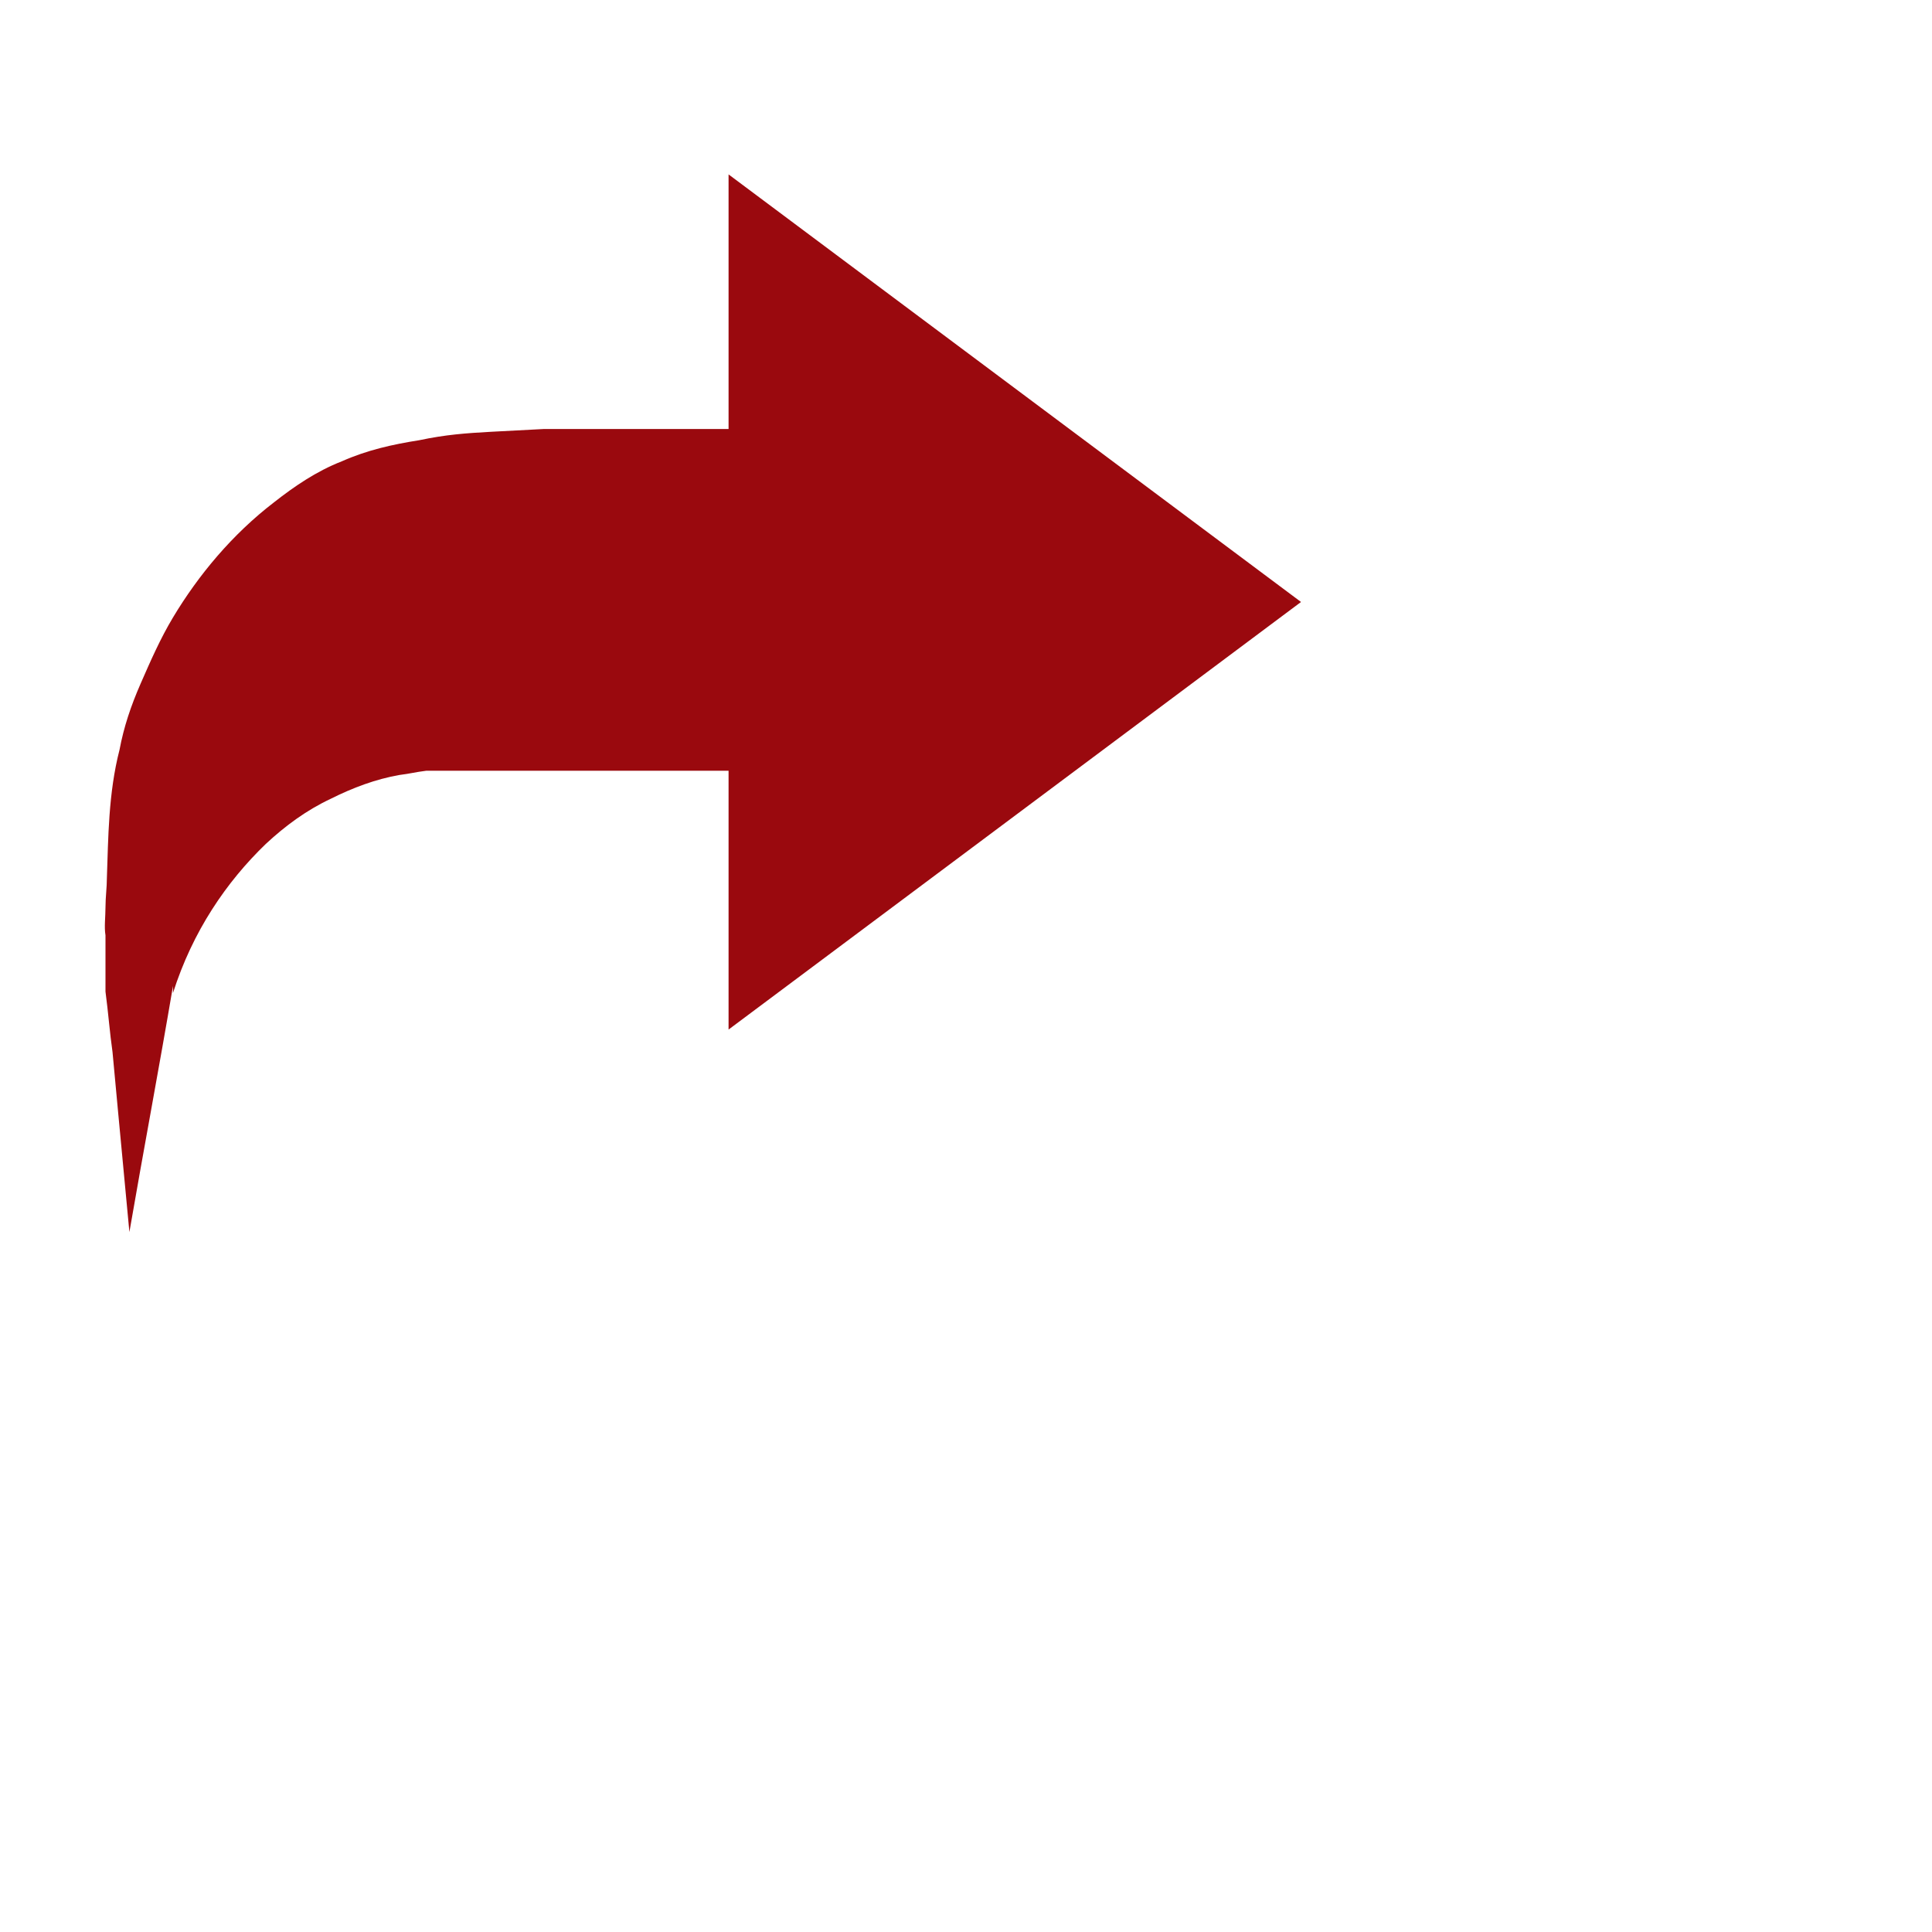
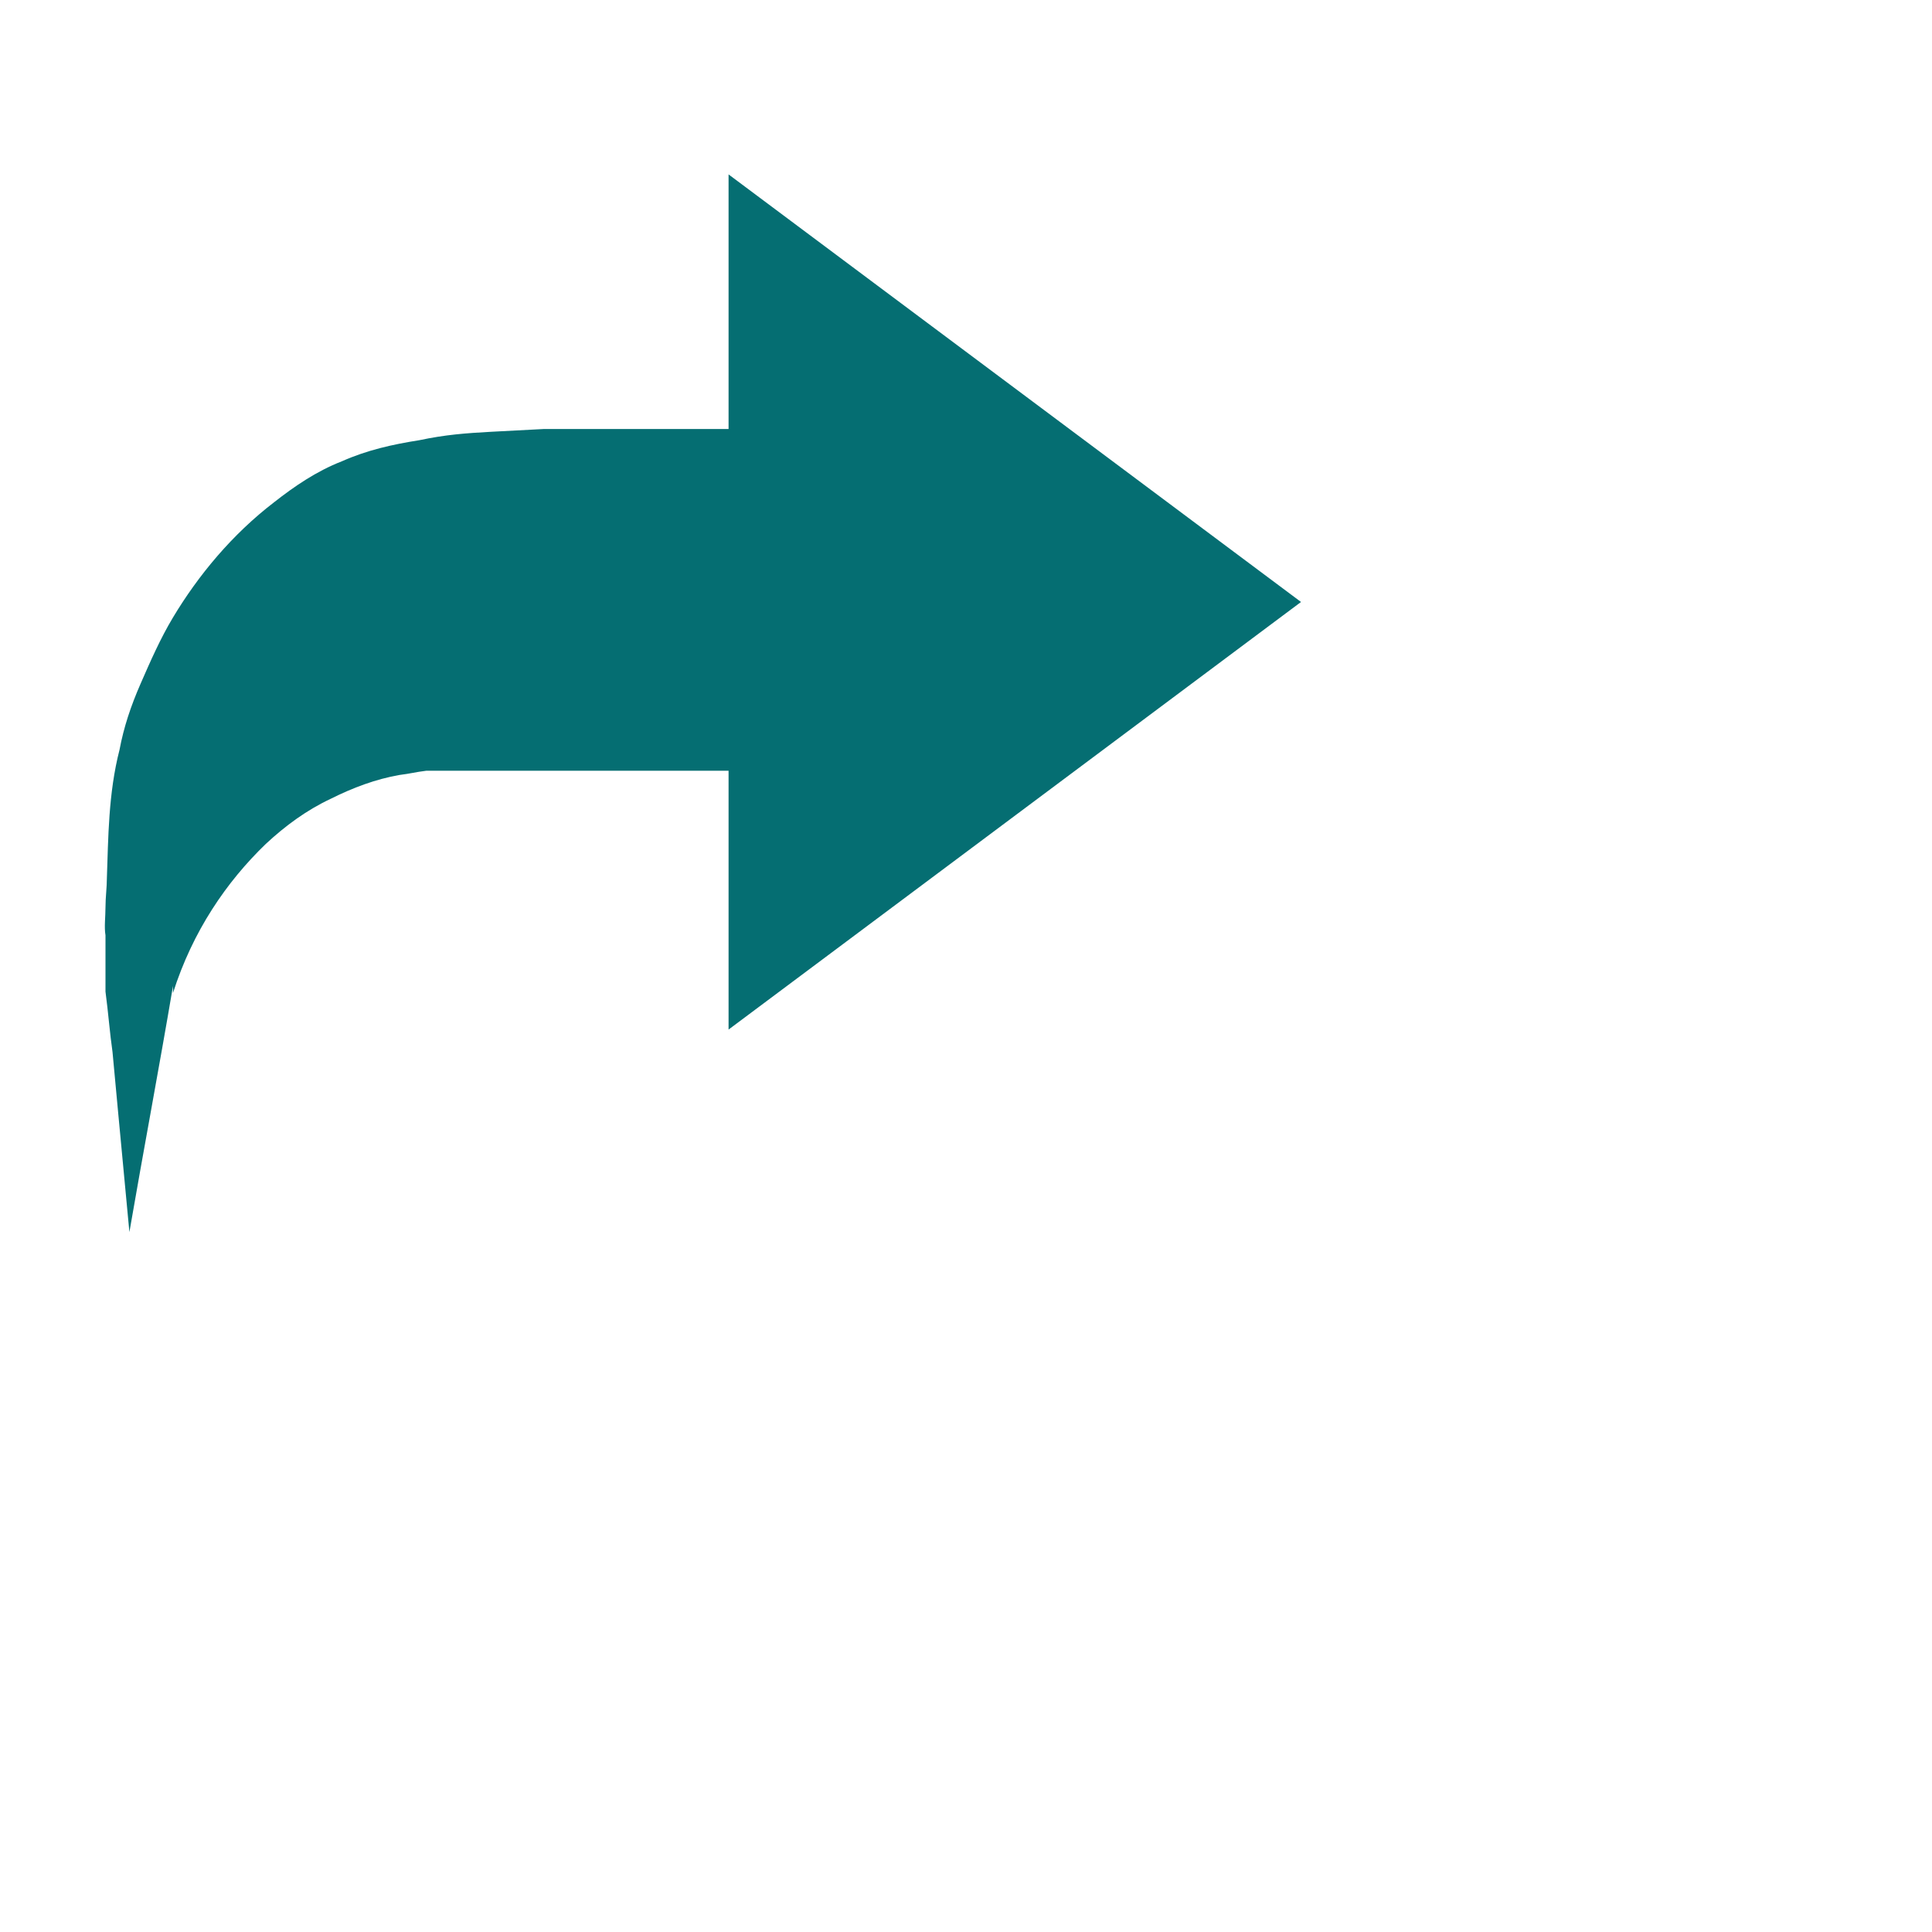
<svg xmlns="http://www.w3.org/2000/svg" xml:space="preserve" viewBox="0 0 100 100" y="0" x="0" id="圖層_1" version="1.1" preserveAspectRatio="xMidYMid" width="200" height="200" style="margin-top:0px;margin-right:0px;margin-bottom:0px;margin-left:0px;display:block;shape-rendering:auto;background-position-x:0%;background-position-y:0%;background-size:auto;background-origin:padding-box;background-clip:border-box;background:scroll rgba(0, 0, 0, 0) none  repeat;width:200px;height:200px;;animation:none">
  <g class="ldl-scale" style="transform-origin:50px 50px;transform:matrix(0.8, 0, 0, 0.8, 0, 0);;animation:none">
    <g class="ldl-ani">
      <g class="ldl-layer">
        <g class="ldl-ani" style="transform-origin:50px 50px;transform:matrix(0.91, 0, 0, 0.91, 0, 0);animation-duration:1s;animation-timing-function:linear;animation-delay:-1s;animation-iteration-count:infinite;animation-direction:normal;animation-fill-mode:forwards;animation-play-state:paused;animation-name:animate;animation-timeline:auto;animation-range-start:normal;animation-range-end:normal;transform-box:view-box;;animation:none">
-           <path d="M92.5 42.8L51.8 12.4v18.1H38.7l-3.8.2c-1.8.1-3.2.2-5.1.6-1.9.3-3.7.7-5.5 1.5-1.8.7-3.4 1.8-4.8 2.9-3 2.3-5.4 5.2-7.2 8.2-.9 1.5-1.6 3.1-2.3 4.7-.7 1.6-1.2 3.1-1.5 4.7-.8 3.1-.8 6.3-.9 9.1 0 .7-.1 1.4-.1 2.1 0 .7-.1 1.4 0 2v4c.2 1.5.3 2.9.5 4.3l.4 4.3.8 8.5c1-5.8 2.1-11.6 3.1-17.5v.5c1.4-4.4 3.8-7.9 6.6-10.6 1.4-1.3 2.9-2.4 4.6-3.2 1.6-.8 3.2-1.4 4.9-1.7.8-.1 1.1-.2 1.9-.3h21.5v18.4l40.7-30.4z" style="stroke-width:1px;fill:rgb(154, 9, 14);;animation:none" />
+           <path d="M92.5 42.8L51.8 12.4v18.1H38.7l-3.8.2c-1.8.1-3.2.2-5.1.6-1.9.3-3.7.7-5.5 1.5-1.8.7-3.4 1.8-4.8 2.9-3 2.3-5.4 5.2-7.2 8.2-.9 1.5-1.6 3.1-2.3 4.7-.7 1.6-1.2 3.1-1.5 4.7-.8 3.1-.8 6.3-.9 9.1 0 .7-.1 1.4-.1 2.1 0 .7-.1 1.4 0 2v4c.2 1.5.3 2.9.5 4.3l.4 4.3.8 8.5c1-5.8 2.1-11.6 3.1-17.5v.5c1.4-4.4 3.8-7.9 6.6-10.6 1.4-1.3 2.9-2.4 4.6-3.2 1.6-.8 3.2-1.4 4.9-1.7.8-.1 1.1-.2 1.9-.3h21.5v18.4l40.7-30.4z" style="stroke-width:1px;fill:rgb(5, 110, 114);;animation:none" />
        </g>
      </g>
    </g>
  </g>
  <STYLE type="text/css">@keyframes animate { 0.00% {transform: translate(0.00px,0.00px) rotate(0.00deg) scale(0.91, 0.91) skew(0deg, 0.00deg) ;opacity: 1.00;}4.00% {transform: translate(0.00px,0.00px) rotate(0.00deg) scale(0.91, 0.91) ;}8.00% {animation-timing-function: cubic-bezier(0.69,0.60,0.35,0.27);transform: translate(0.00px,0.00px) rotate(0.00deg) scale(0.91, 0.91) ;}14.00% {transform: translate(0.00px,0.00px) rotate(0.00deg) scale(0.93, 0.93) ;}18.00% {transform: translate(0.00px,0.00px) rotate(0.00deg) scale(0.94, 0.94) ;}22.00% {animation-timing-function: cubic-bezier(0.67,0.66,0.34,0.33);transform: translate(0.00px,0.00px) rotate(0.00deg) scale(0.96, 0.96) ;}26.00% {transform: translate(0.00px,0.00px) rotate(0.00deg) scale(0.97, 0.97) ;}30.00% {transform: translate(0.00px,0.00px) rotate(0.00deg) scale(0.99, 0.99) ;}34.00% {animation-timing-function: cubic-bezier(0.65,0.71,0.32,0.38);transform: translate(0.00px,0.00px) rotate(0.00deg) scale(1.01, 1.01) ;}40.00% {animation-timing-function: cubic-bezier(0.64,0.74,0.31,0.41);transform: translate(0.00px,0.00px) rotate(0.00deg) scale(1.02, 1.02) ;}46.00% {animation-timing-function: cubic-bezier(0.60,0.91,0.23,0.63);transform: translate(0.00px,0.00px) rotate(0.00deg) scale(1.03, 1.03) ;}50.00% {transform: translate(0.00px,0.00px) rotate(0.00deg) scale(1.03, 1.03) ;}54.00% {transform: translate(0.00px,0.00px) rotate(0.00deg) scale(1.03, 1.03) ;}58.00% {animation-timing-function: cubic-bezier(0.69,0.60,0.35,0.27);transform: translate(0.00px,0.00px) rotate(0.00deg) scale(1.03, 1.03) ;}64.00% {transform: translate(0.00px,0.00px) rotate(0.00deg) scale(1.01, 1.01) ;}68.00% {transform: translate(0.00px,0.00px) rotate(0.00deg) scale(1.00, 1.00) ;}72.00% {animation-timing-function: cubic-bezier(0.67,0.66,0.34,0.33);transform: translate(0.00px,0.00px) rotate(0.00deg) scale(0.98, 0.98) ;}76.00% {animation-timing-function: cubic-bezier(0.66,0.68,0.33,0.35);transform: translate(0.00px,0.00px) rotate(0.00deg) scale(0.97, 0.97) ;}82.00% {animation-timing-function: cubic-bezier(0.65,0.71,0.32,0.38);transform: translate(0.00px,0.00px) rotate(0.00deg) scale(0.94, 0.94) ;}88.00% {animation-timing-function: cubic-bezier(0.65,0.73,0.31,0.40);transform: translate(0.00px,0.00px) rotate(0.00deg) scale(0.92, 0.92) ;}94.00% {animation-timing-function: cubic-bezier(0.63,0.80,0.28,0.48);transform: translate(0.00px,0.00px) rotate(0.00deg) scale(0.91, 0.91) ;}100.00% {animation-timing-function: cubic-bezier(0.63,0.80,0.28,0.48);transform: translate(0.00px,0.00px) rotate(0.00deg) scale(0.91, 0.91) ;} }</STYLE>
</svg>
